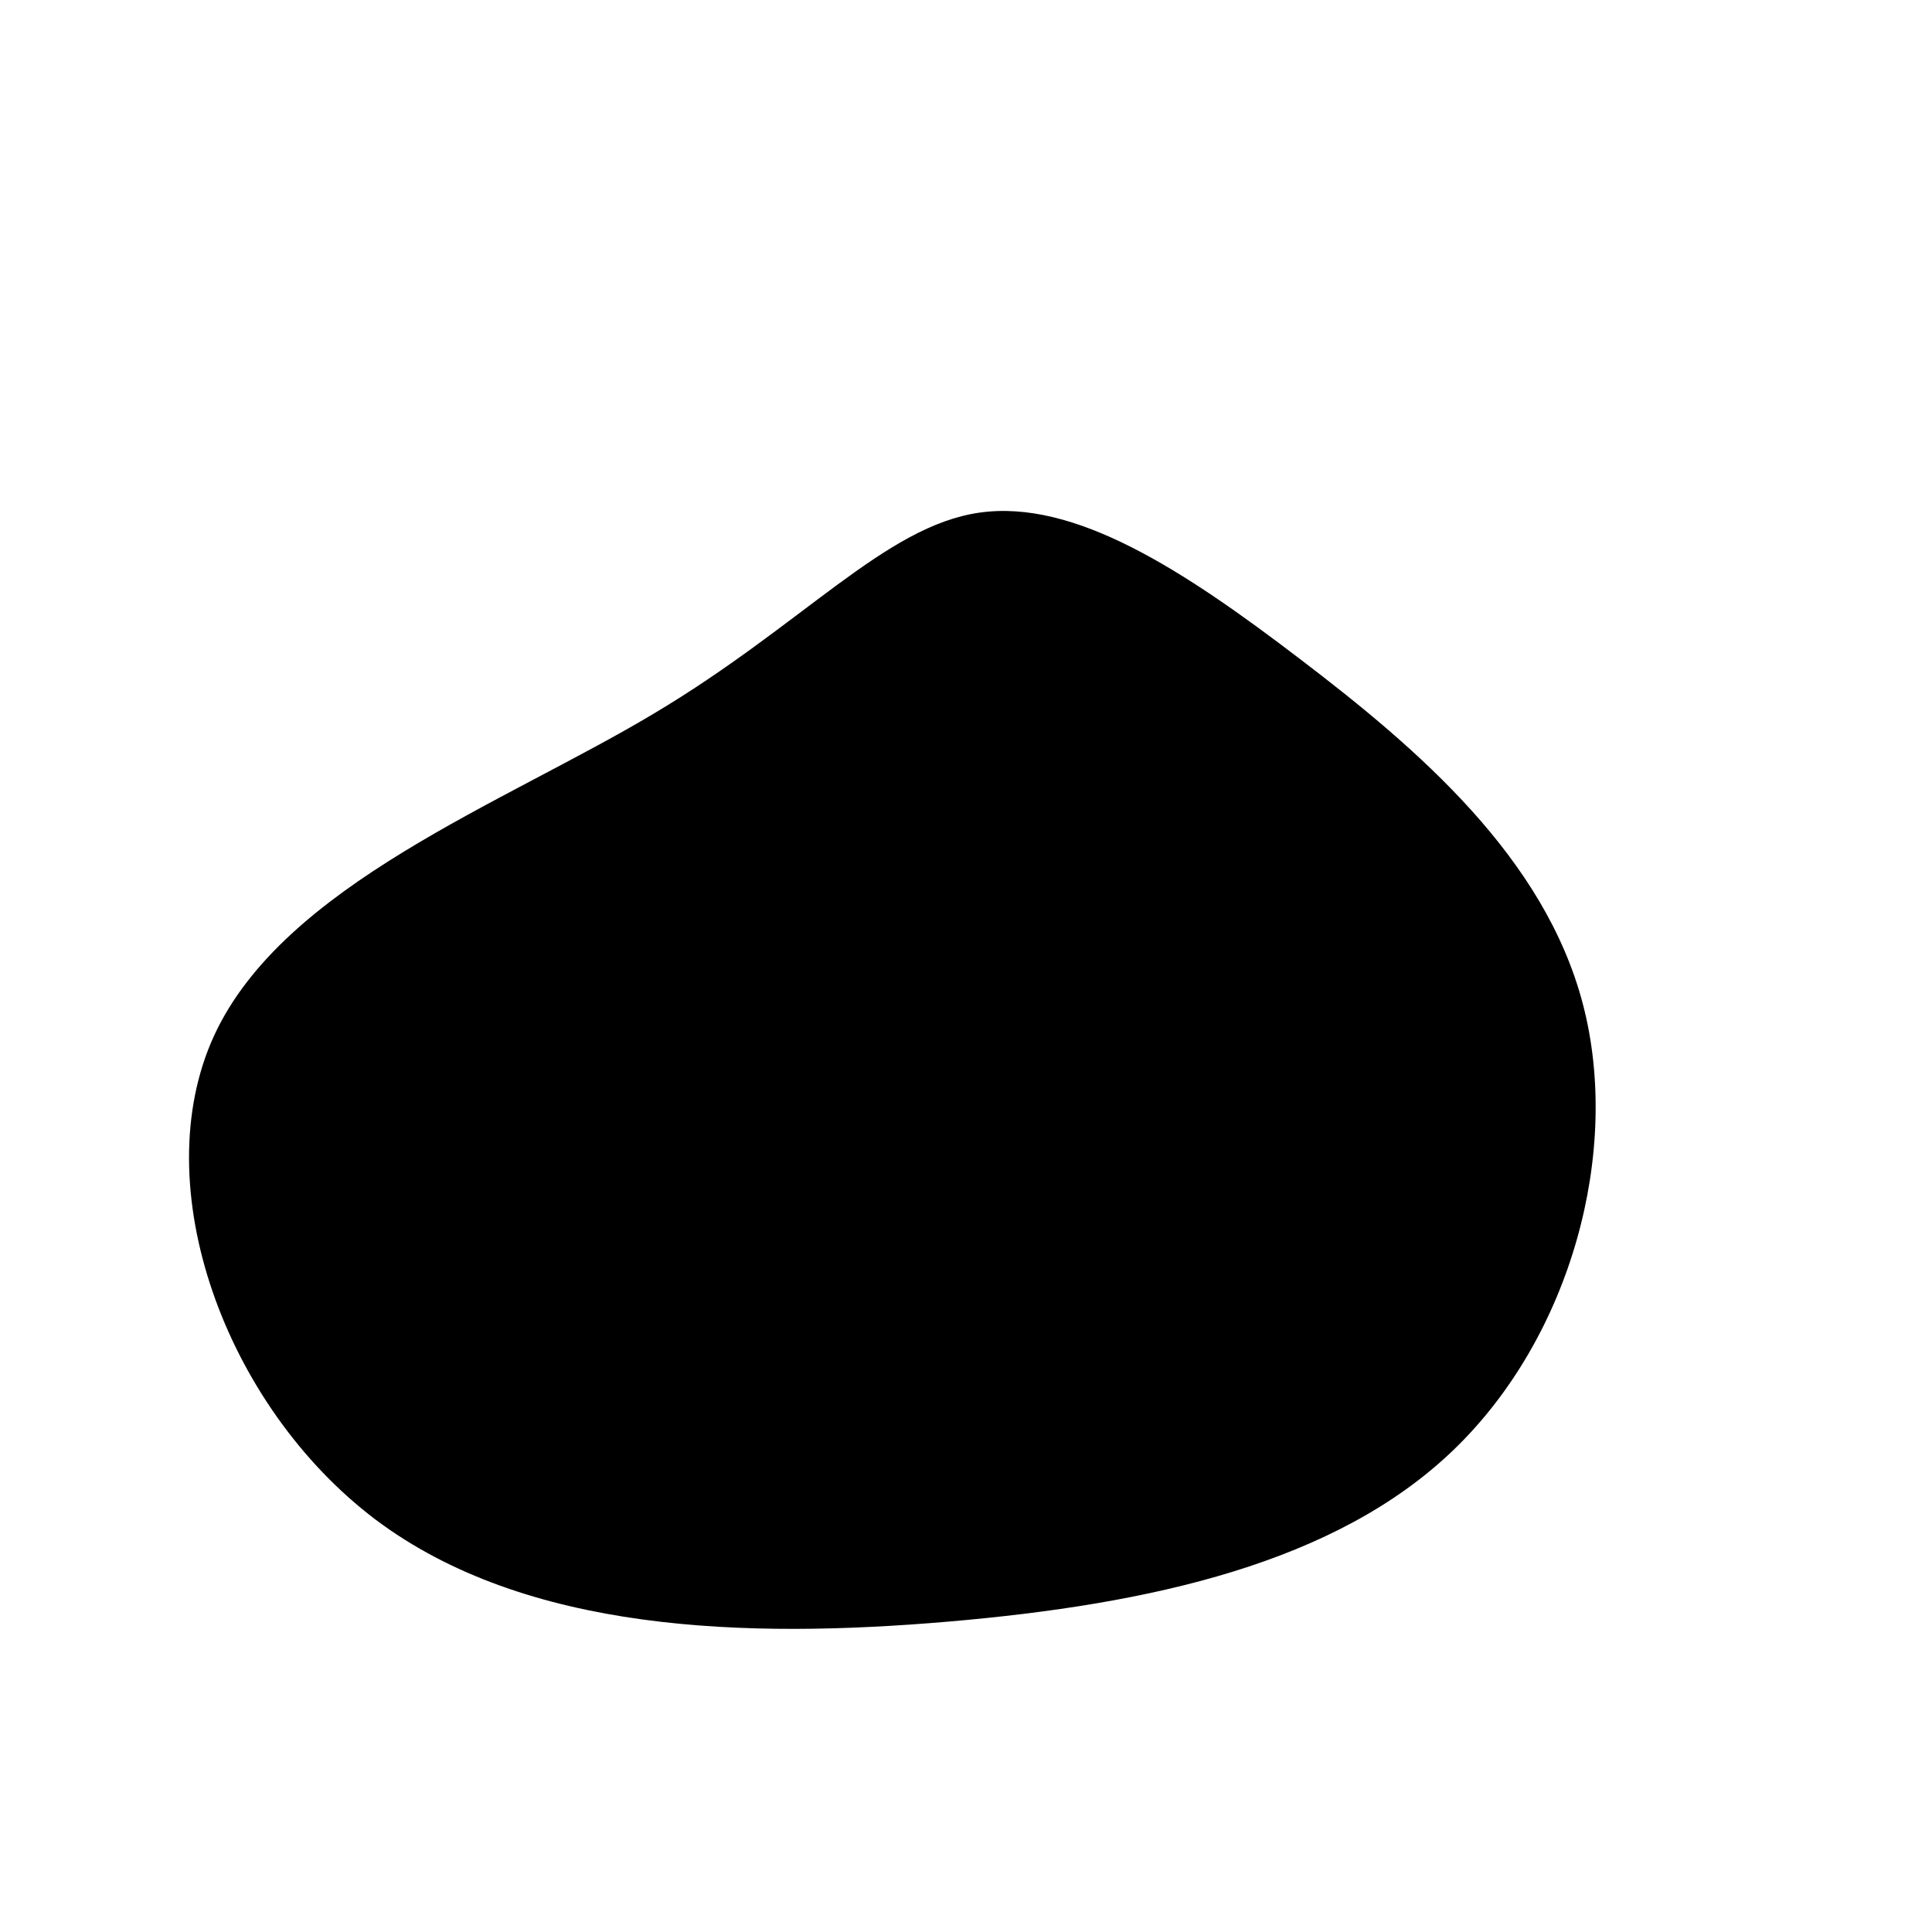
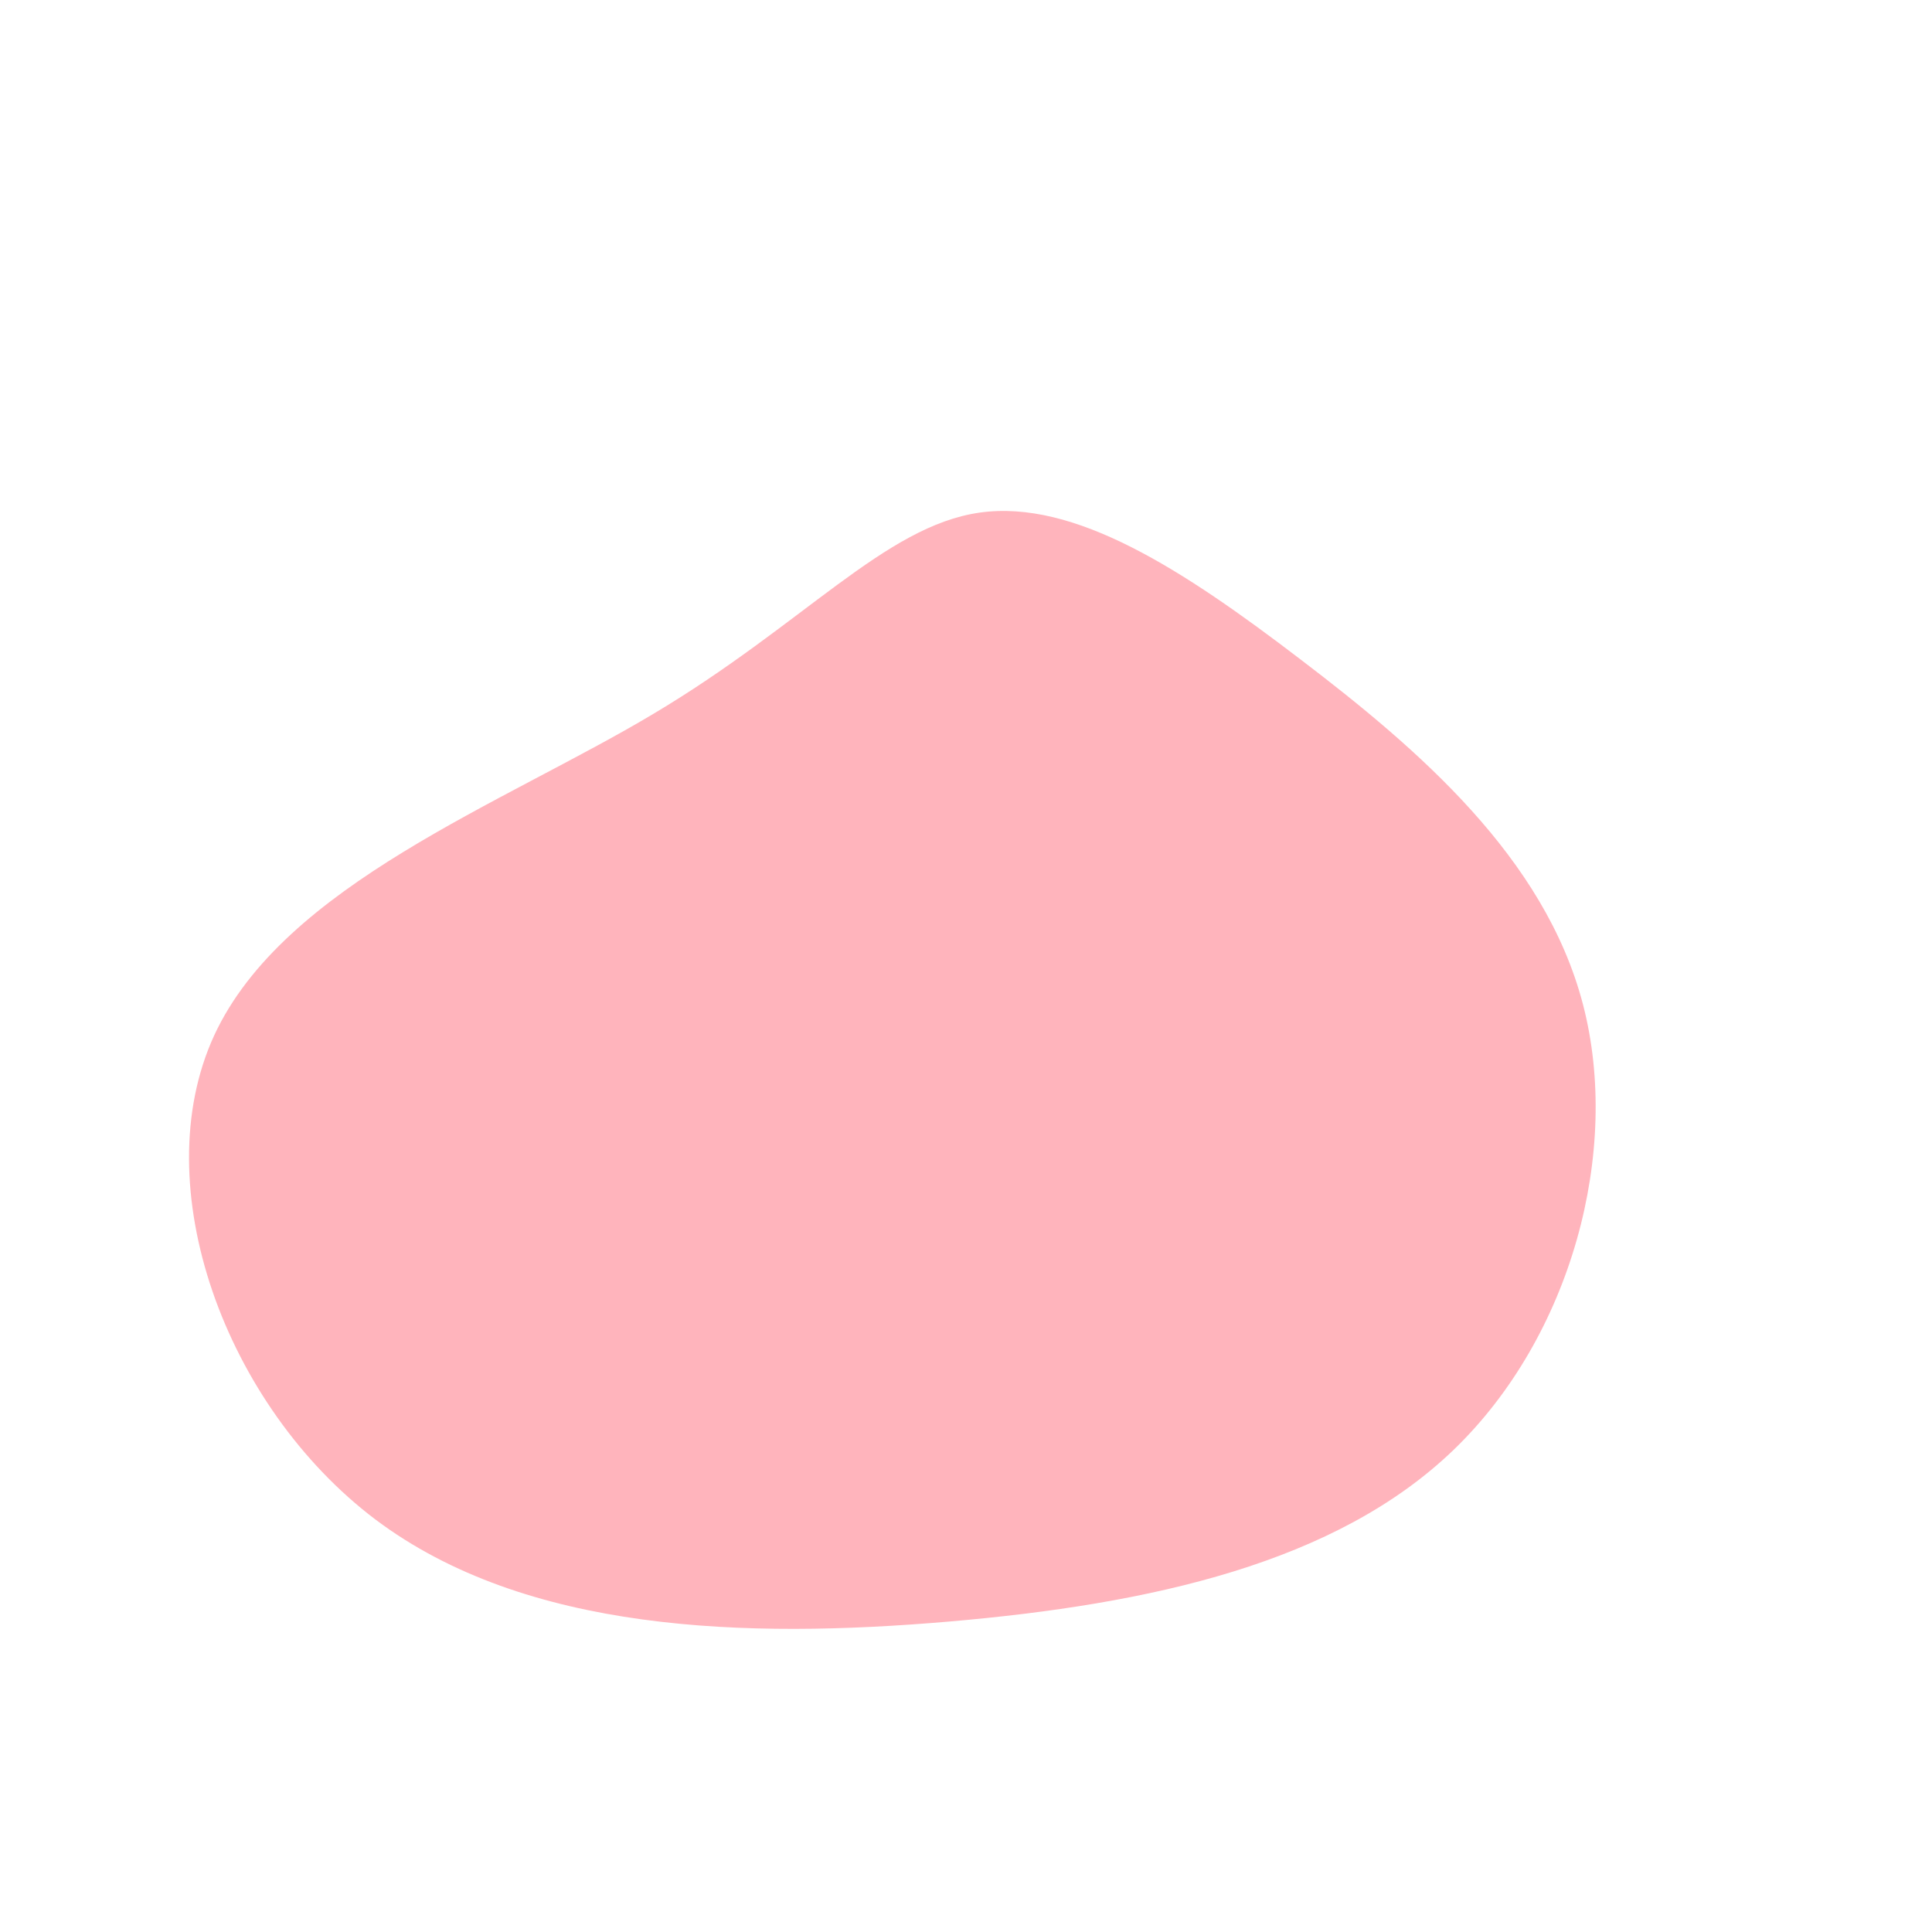
<svg viewBox="0 0 600 600">
  <g transform="translate(300,300)">
-     <path d="M103.9,-95.2C140.4,-67.4,179.7,-33.7,191.6,11.9C203.5,57.5,188,115,151.5,150.2C115,185.4,57.5,198.2,-5.4,203.6C-68.4,209,-136.7,207,-183.4,171.9C-230,136.7,-255,68.4,-233.5,21.6C-211.9,-25.2,-143.8,-50.4,-97.1,-78.3C-50.4,-106.1,-25.2,-136.6,4.2,-140.8C33.7,-145,67.4,-123.1,103.9,-95.2Z" fill="currentColor" />
+     <path d="M103.9,-95.2C140.4,-67.4,179.7,-33.7,191.6,11.9C203.5,57.5,188,115,151.5,150.2C115,185.4,57.5,198.2,-5.4,203.6C-68.4,209,-136.7,207,-183.4,171.9C-230,136.7,-255,68.4,-233.5,21.6C-211.9,-25.2,-143.8,-50.4,-97.1,-78.3C-50.4,-106.1,-25.2,-136.6,4.2,-140.8C33.7,-145,67.4,-123.1,103.9,-95.2Z" fill="#FFB4BC" />
  </g>
</svg>
